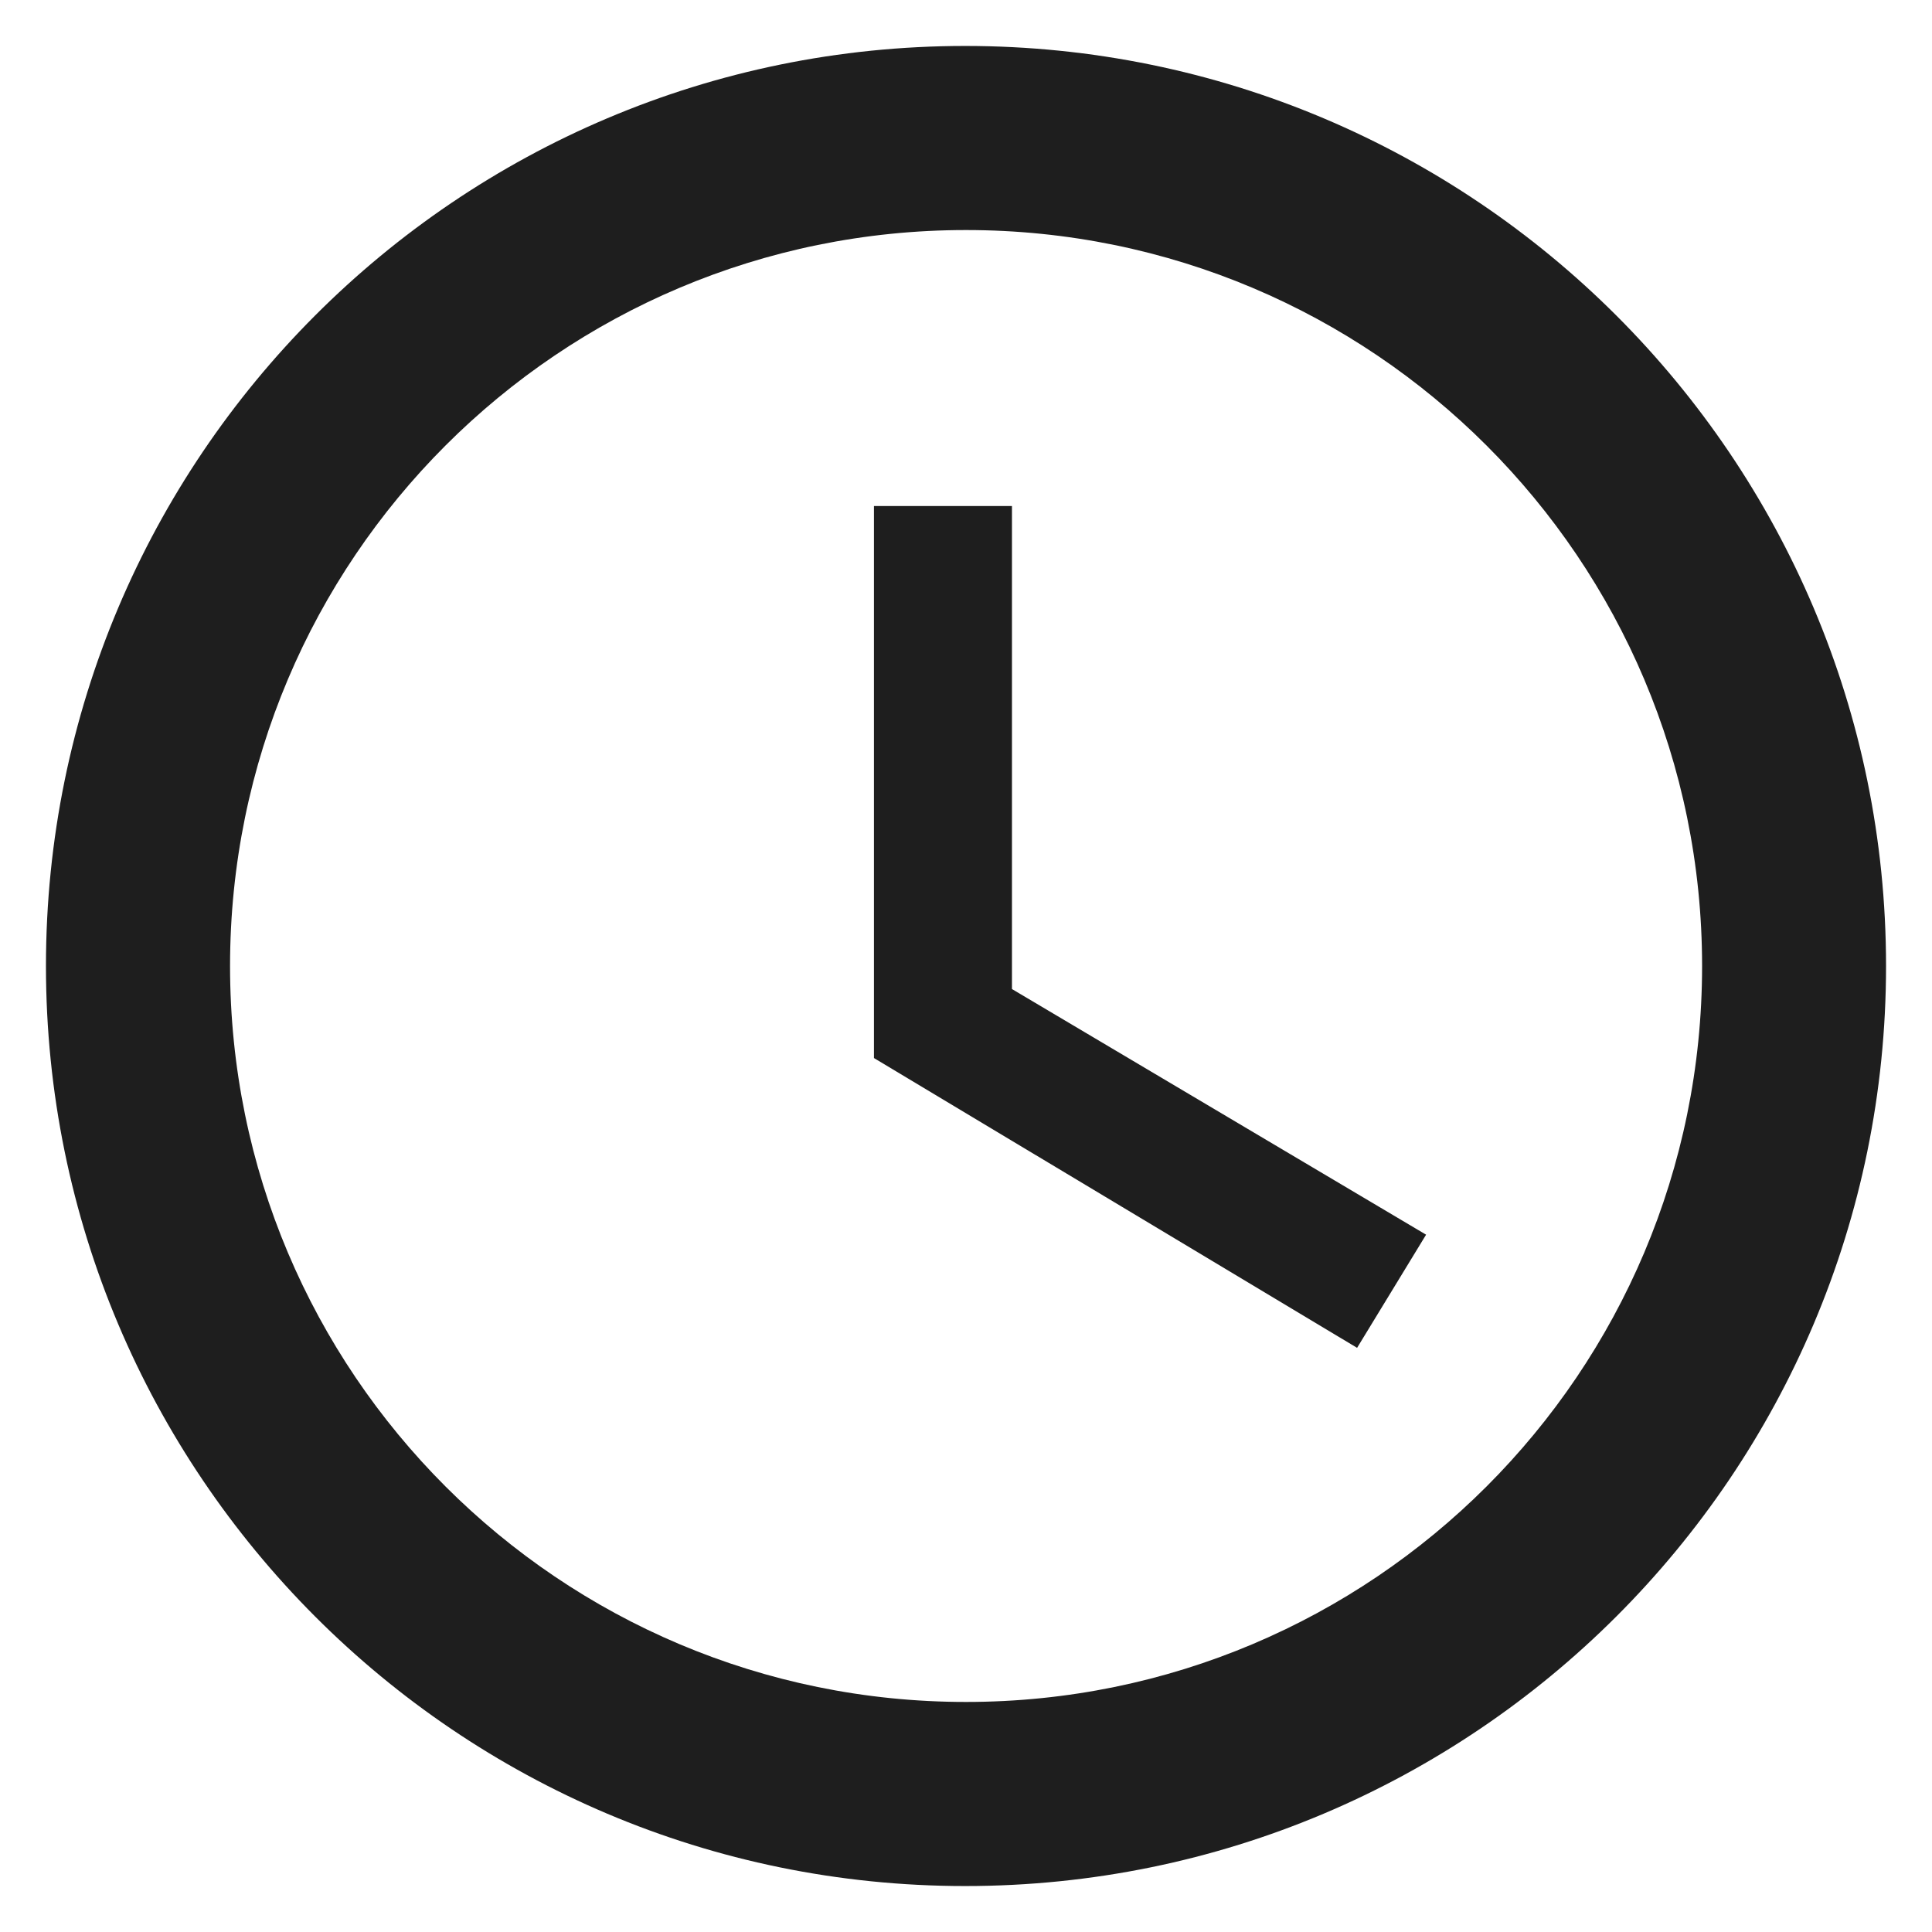
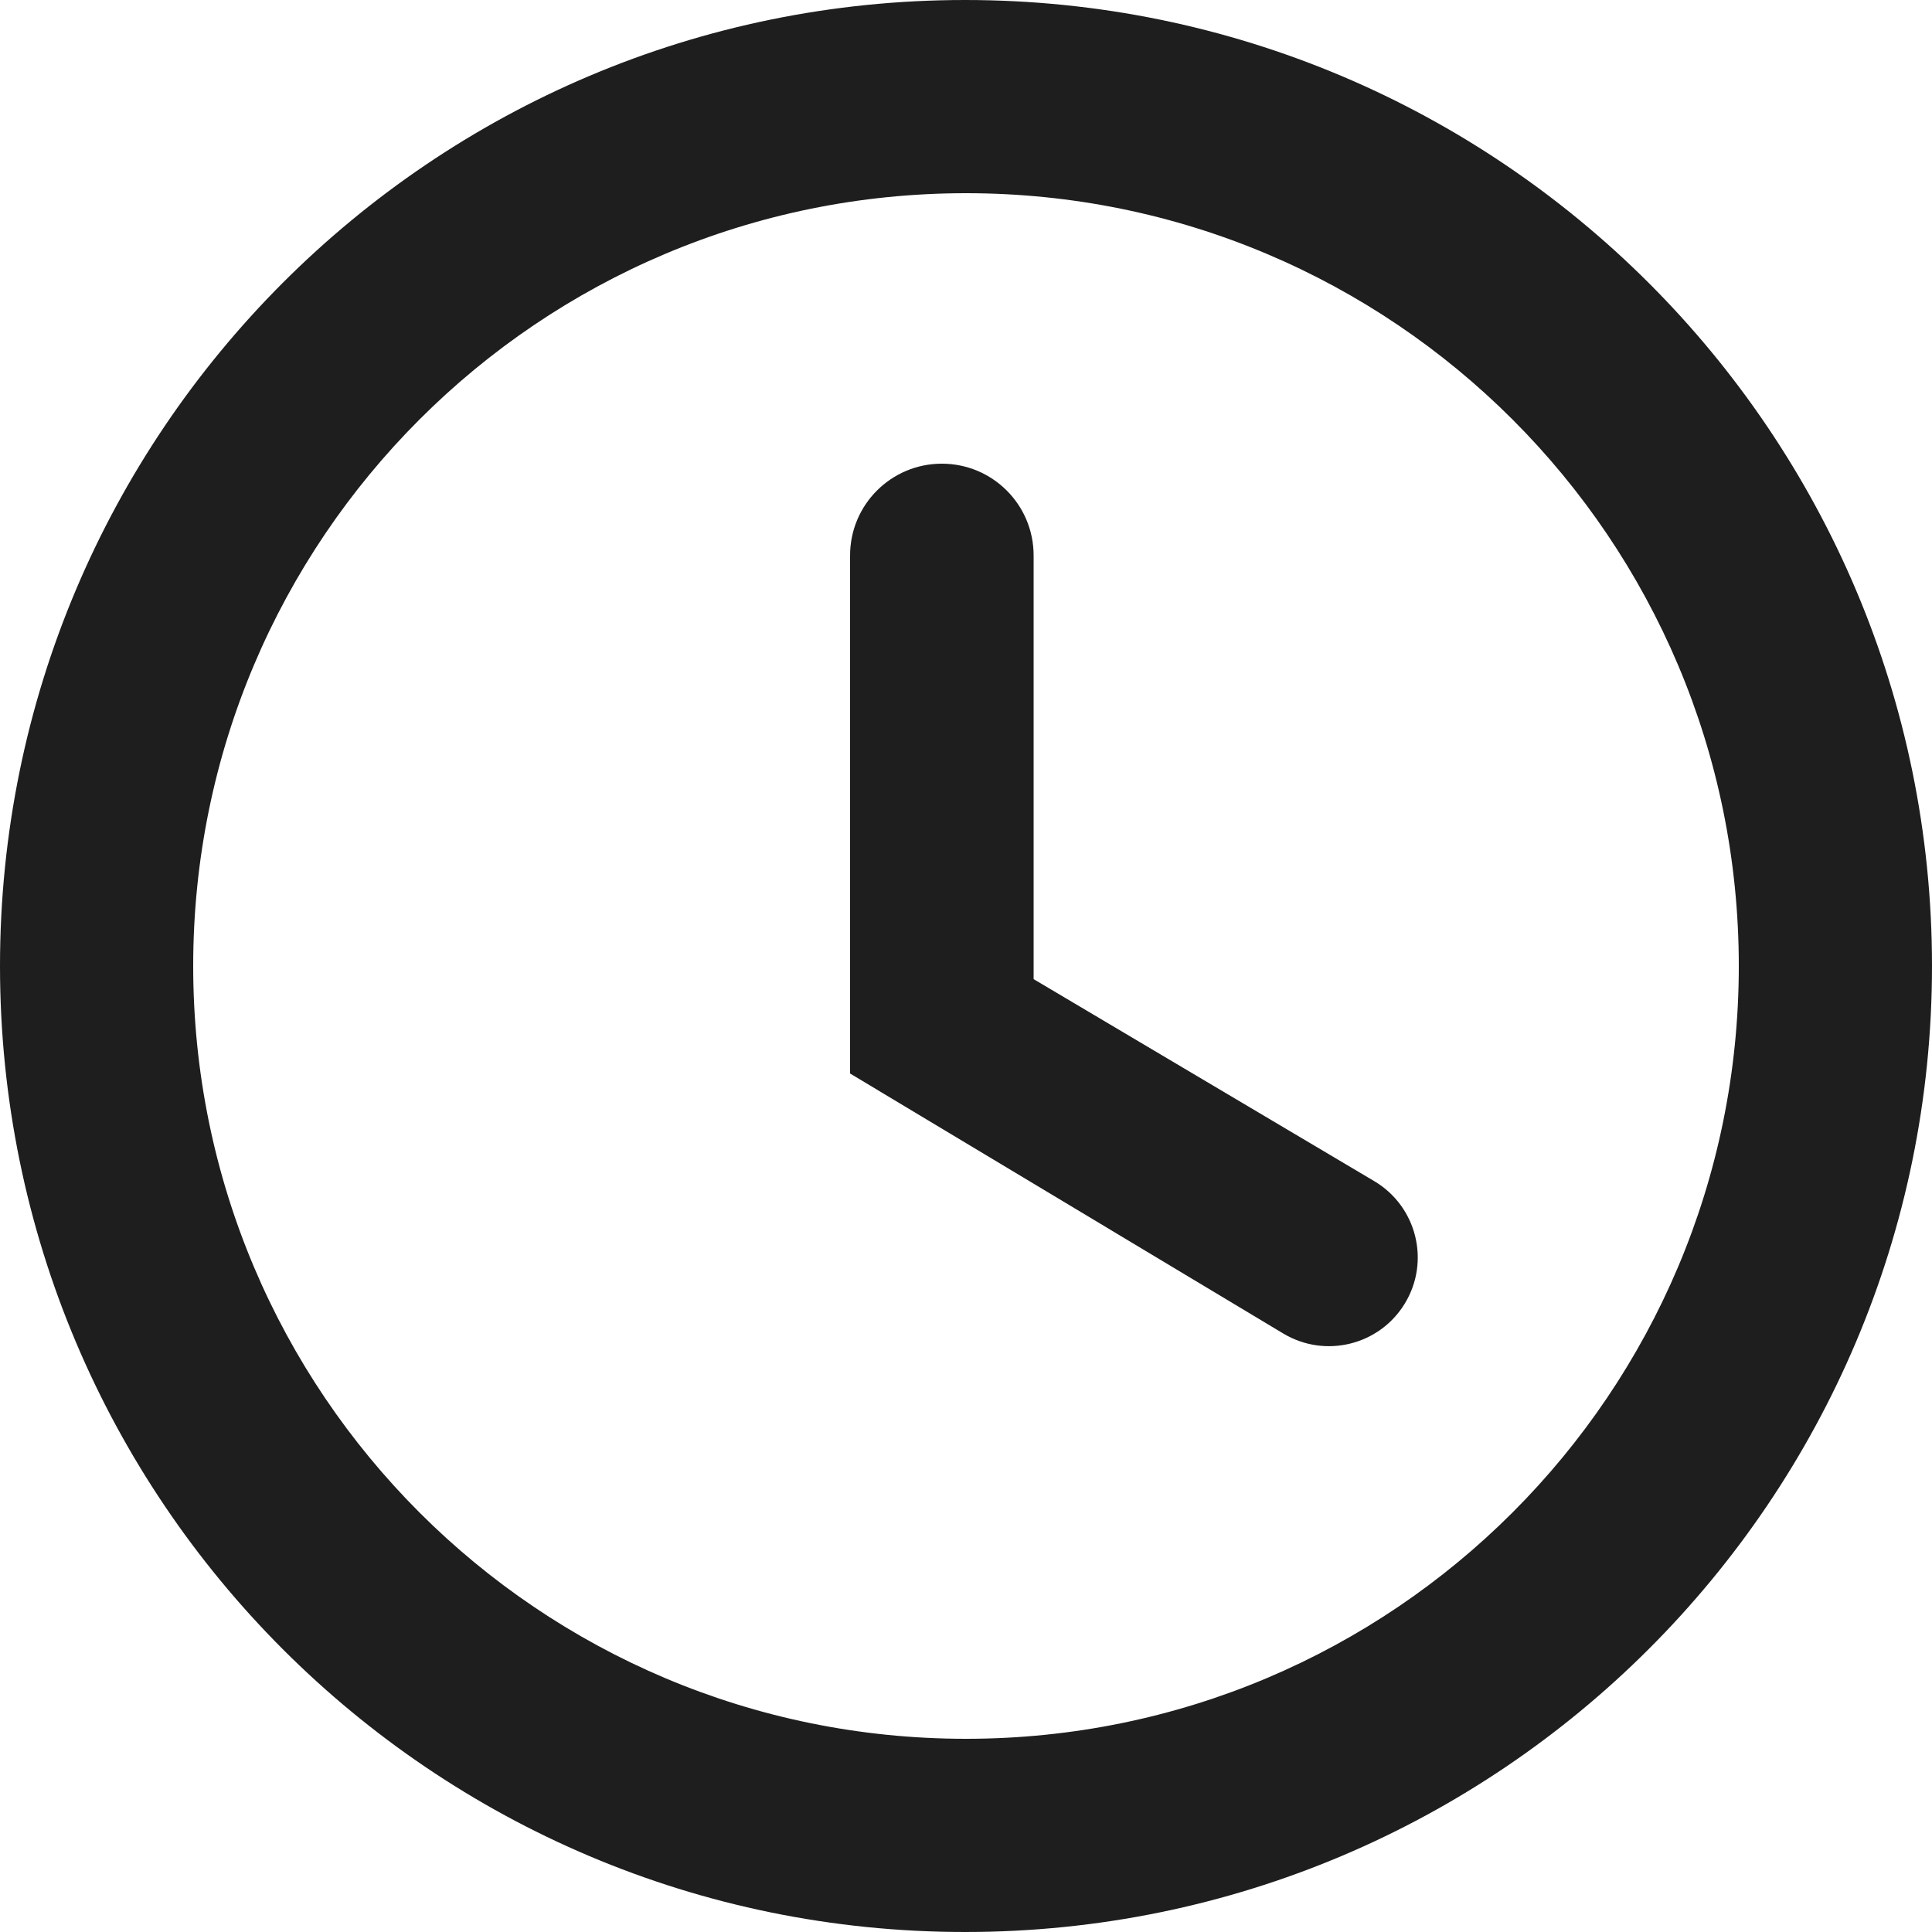
- <svg xmlns="http://www.w3.org/2000/svg" width="14" height="14" viewBox="0 0 14 14" fill="none">
-   <path d="M6.994 0.333C3.313 0.333 0.333 3.32 0.333 7C0.333 10.68 3.313 13.667 6.994 13.667C10.68 13.667 13.667 10.68 13.667 7C13.667 3.32 10.68 0.333 6.994 0.333ZM7 12.333C4.053 12.333 1.667 9.947 1.667 7C1.667 4.053 4.053 1.667 7 1.667C9.947 1.667 12.334 4.053 12.334 7C12.334 9.947 9.947 12.333 7 12.333ZM7.333 3.667H6.333V7.667L9.834 9.767L10.334 8.947L7.333 7.167V3.667Z" fill="#1E1E1E" />
+ <svg xmlns="http://www.w3.org/2000/svg" width="20" height="20" viewBox="0 0 20 20" fill="none">
+   <path d="M9.99 0C4.47 0 0 4.48 0 10C0 15.52 4.47 20 9.99 20C15.52 20 20 15.52 20 10C20 4.48 15.52 0 9.99 0ZM10 18C5.58 18 2 14.42 2 10C2 5.58 5.58 2 10 2C14.42 2 18 5.58 18 10C18 14.42 14.42 18 10 18Z" fill="#1E1E1E" />
+   <path d="M9.75 4.8C10.275 4.8 10.7 5.225 10.7 5.75V10.136L14.226 12.227C14.666 12.488 14.809 13.058 14.542 13.495C14.279 13.926 13.718 14.064 13.285 13.805L8.8 11.113V5.75C8.8 5.225 9.225 4.8 9.75 4.8Z" fill="#1E1E1E" />
</svg>
